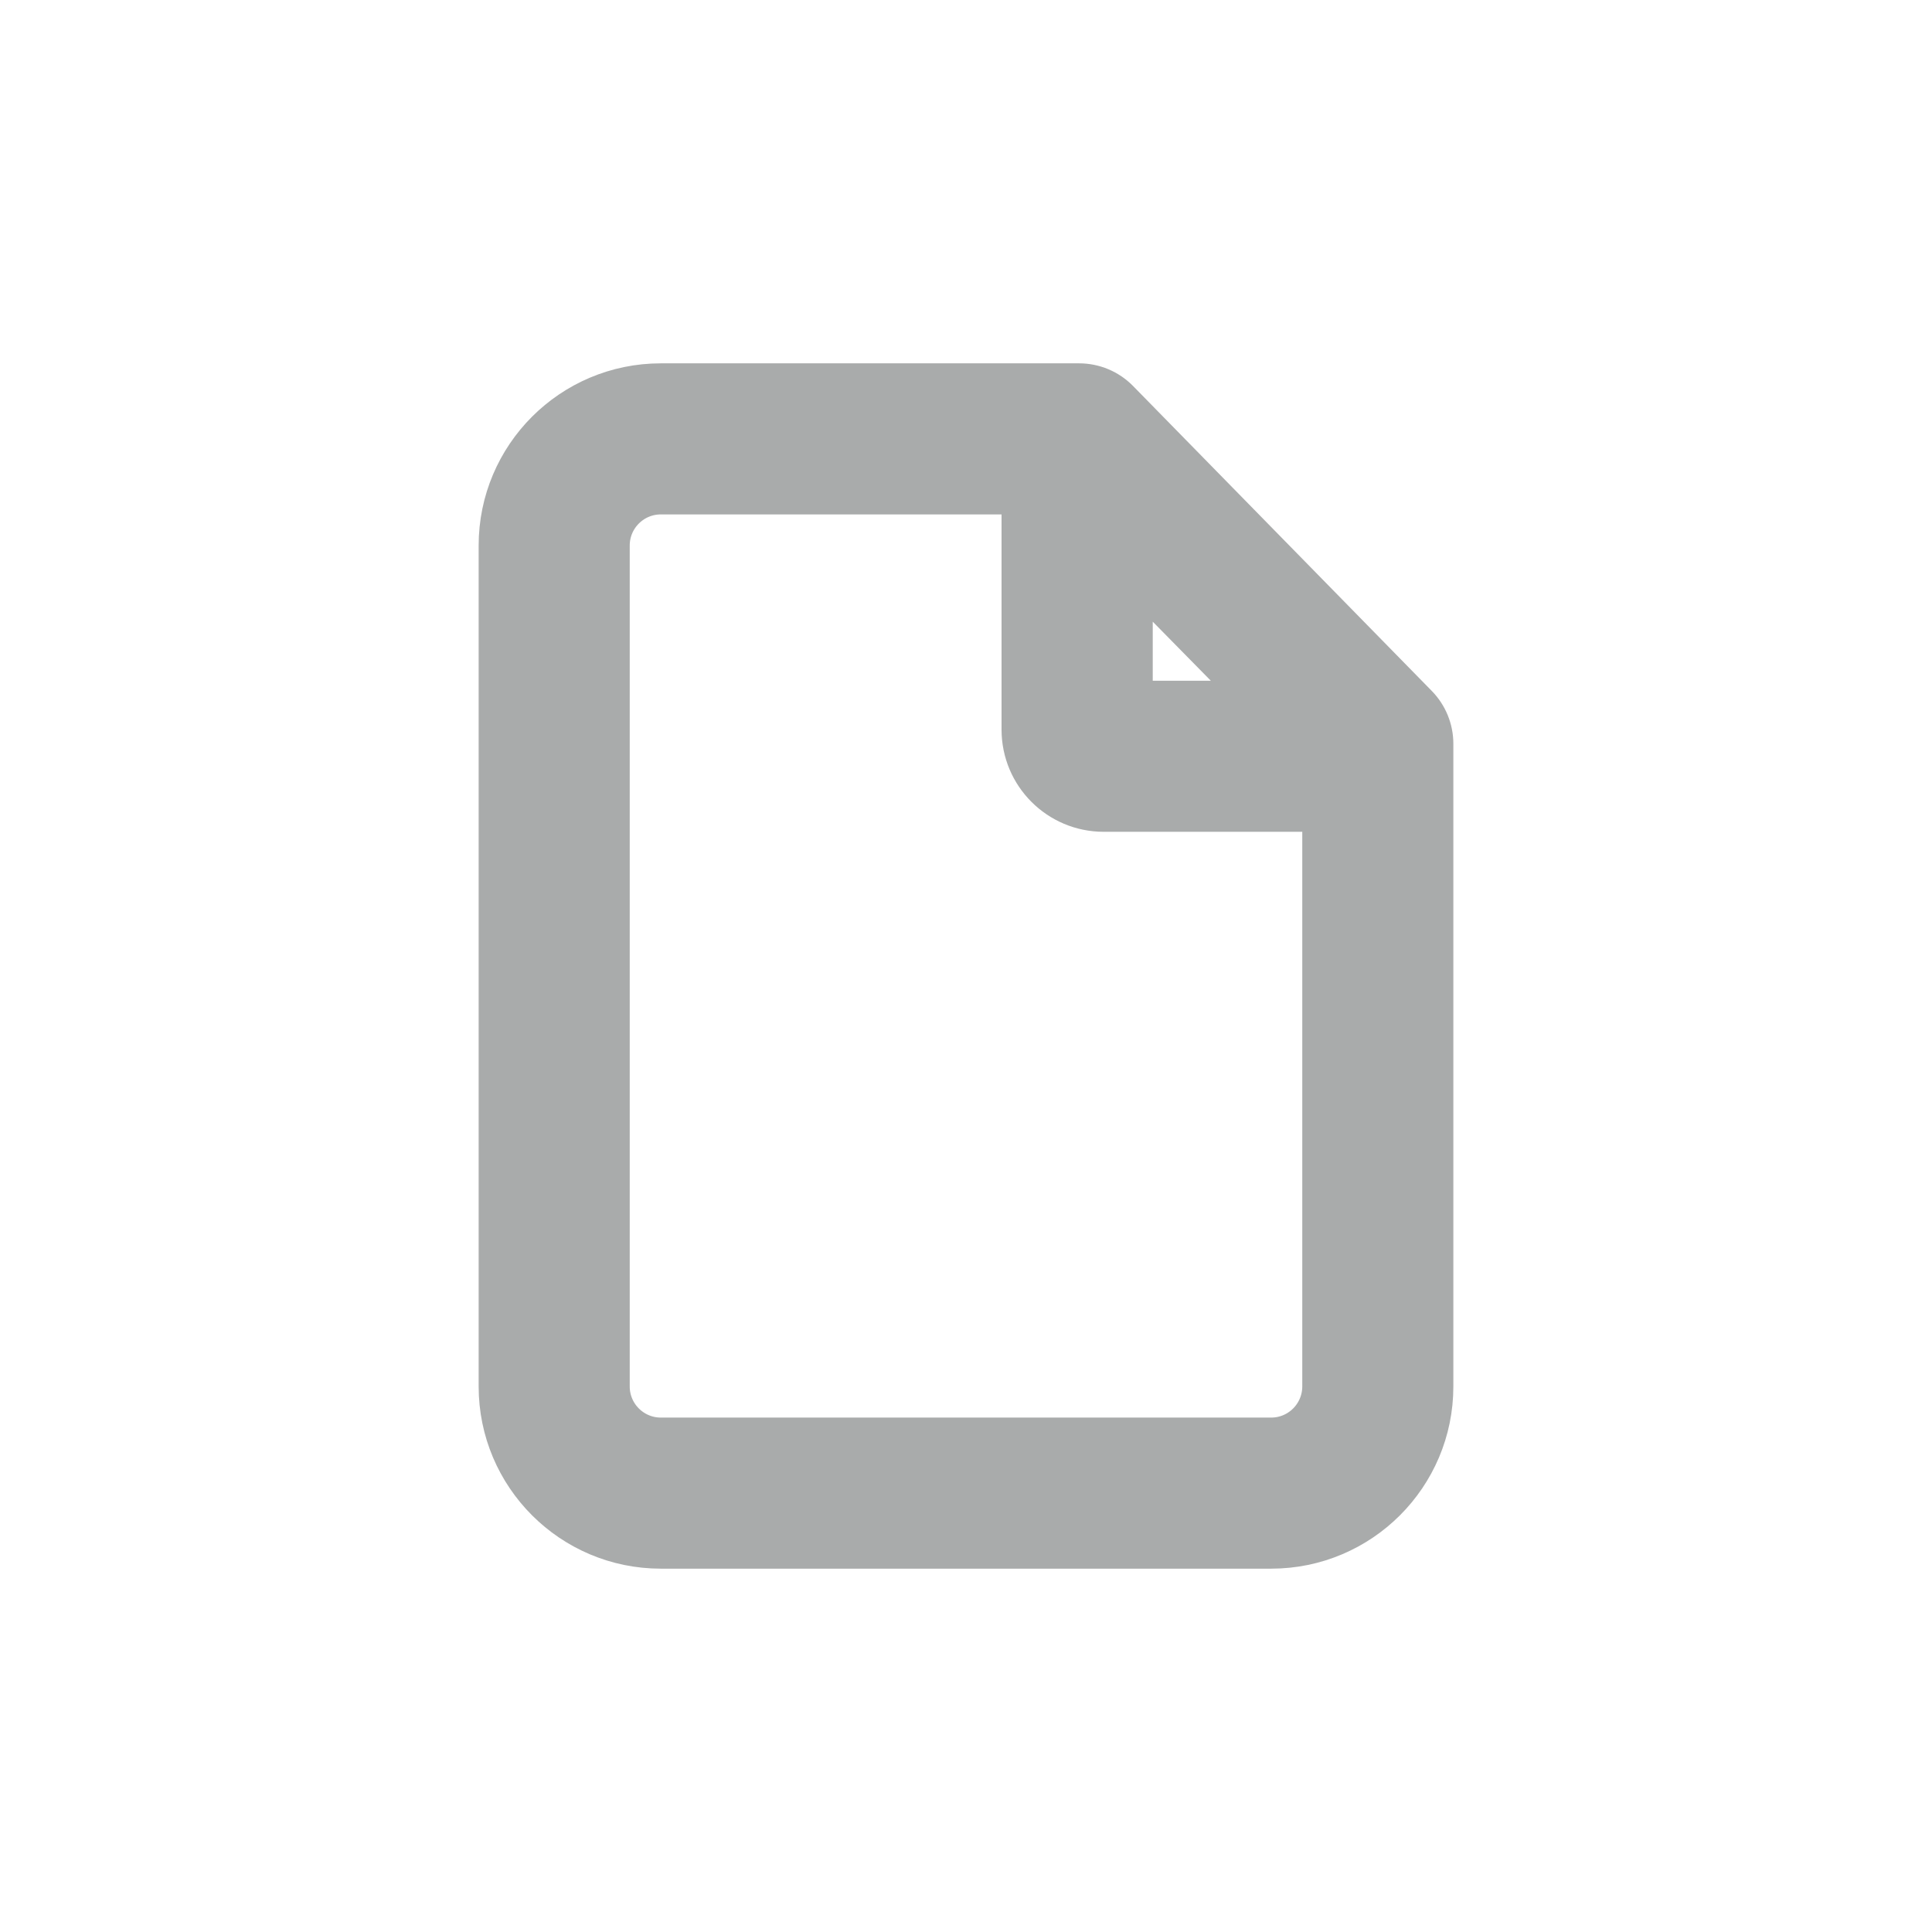
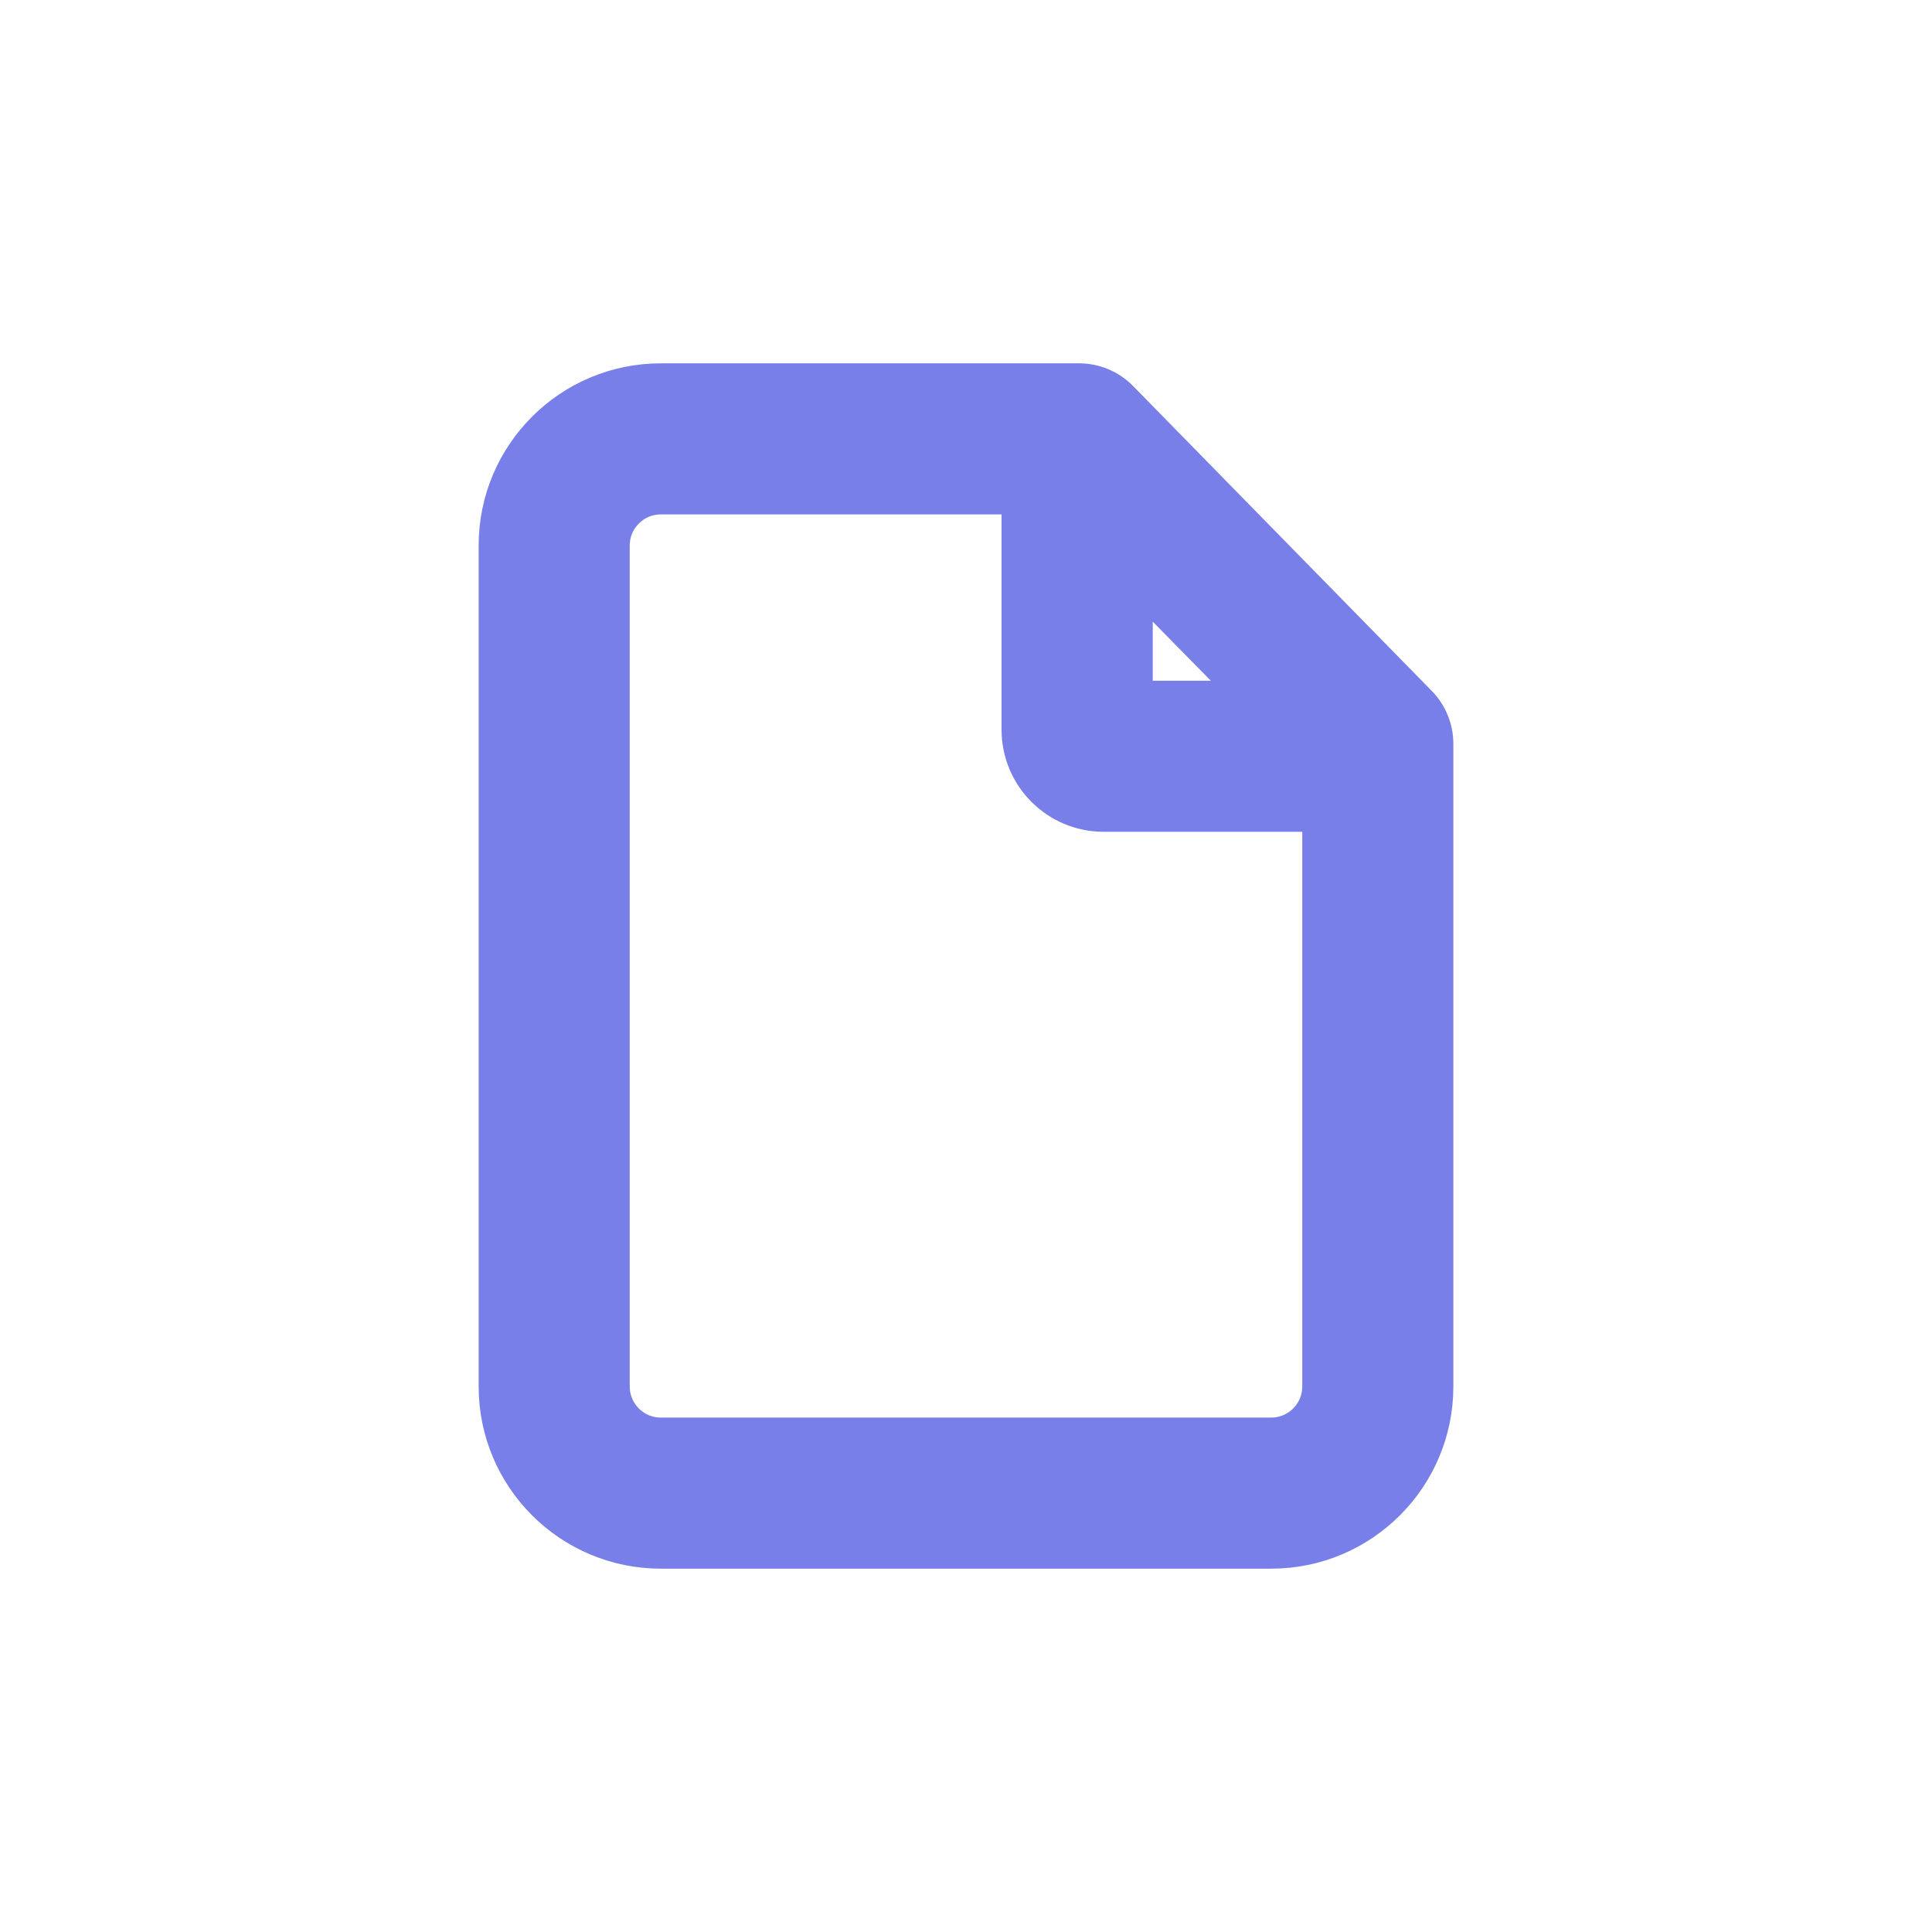
<svg xmlns="http://www.w3.org/2000/svg" version="1.1" id="Layer_1" x="0px" y="0px" viewBox="0 0 1200 1200" style="enable-background:new 0 0 1200 1200;" xml:space="preserve">
  <style type="text/css">
- 	.st0{fill:#A9ABAB;stroke:#A9ABAB;stroke-width:40;stroke-miterlimit:10;}
+ 	.st0{fill:#787FE8;stroke:#787FE8;stroke-width:40;stroke-miterlimit:10;}
</style>
  <g>
    <g transform="translate(600 600) scale(0.69 0.69) rotate(0) translate(-600 -600)">
      <path class="st0" d="M736.1,91.9c-9-9.2-21.4-14.4-34.3-14.4H325.3c-79.5,0-144,64.5-144,144v757c0,79.5,64.5,144,144,144h549.4    c79.5,0,144-64.5,144-144V400c0-12.6-4.9-24.6-13.7-33.6L736.1,91.9z M748.1,241.2l120,122h-120V241.2z M874.7,1026.5H325.3    c-26.5,0-48-21.5-48-48v-757c0-26.5,21.5-48,48-48H652v213.7c0,39.8,32.2,72,72,72h198.7v519.2    C922.7,1005,901.2,1026.5,874.7,1026.5z" />
    </g>
  </g>
</svg>
